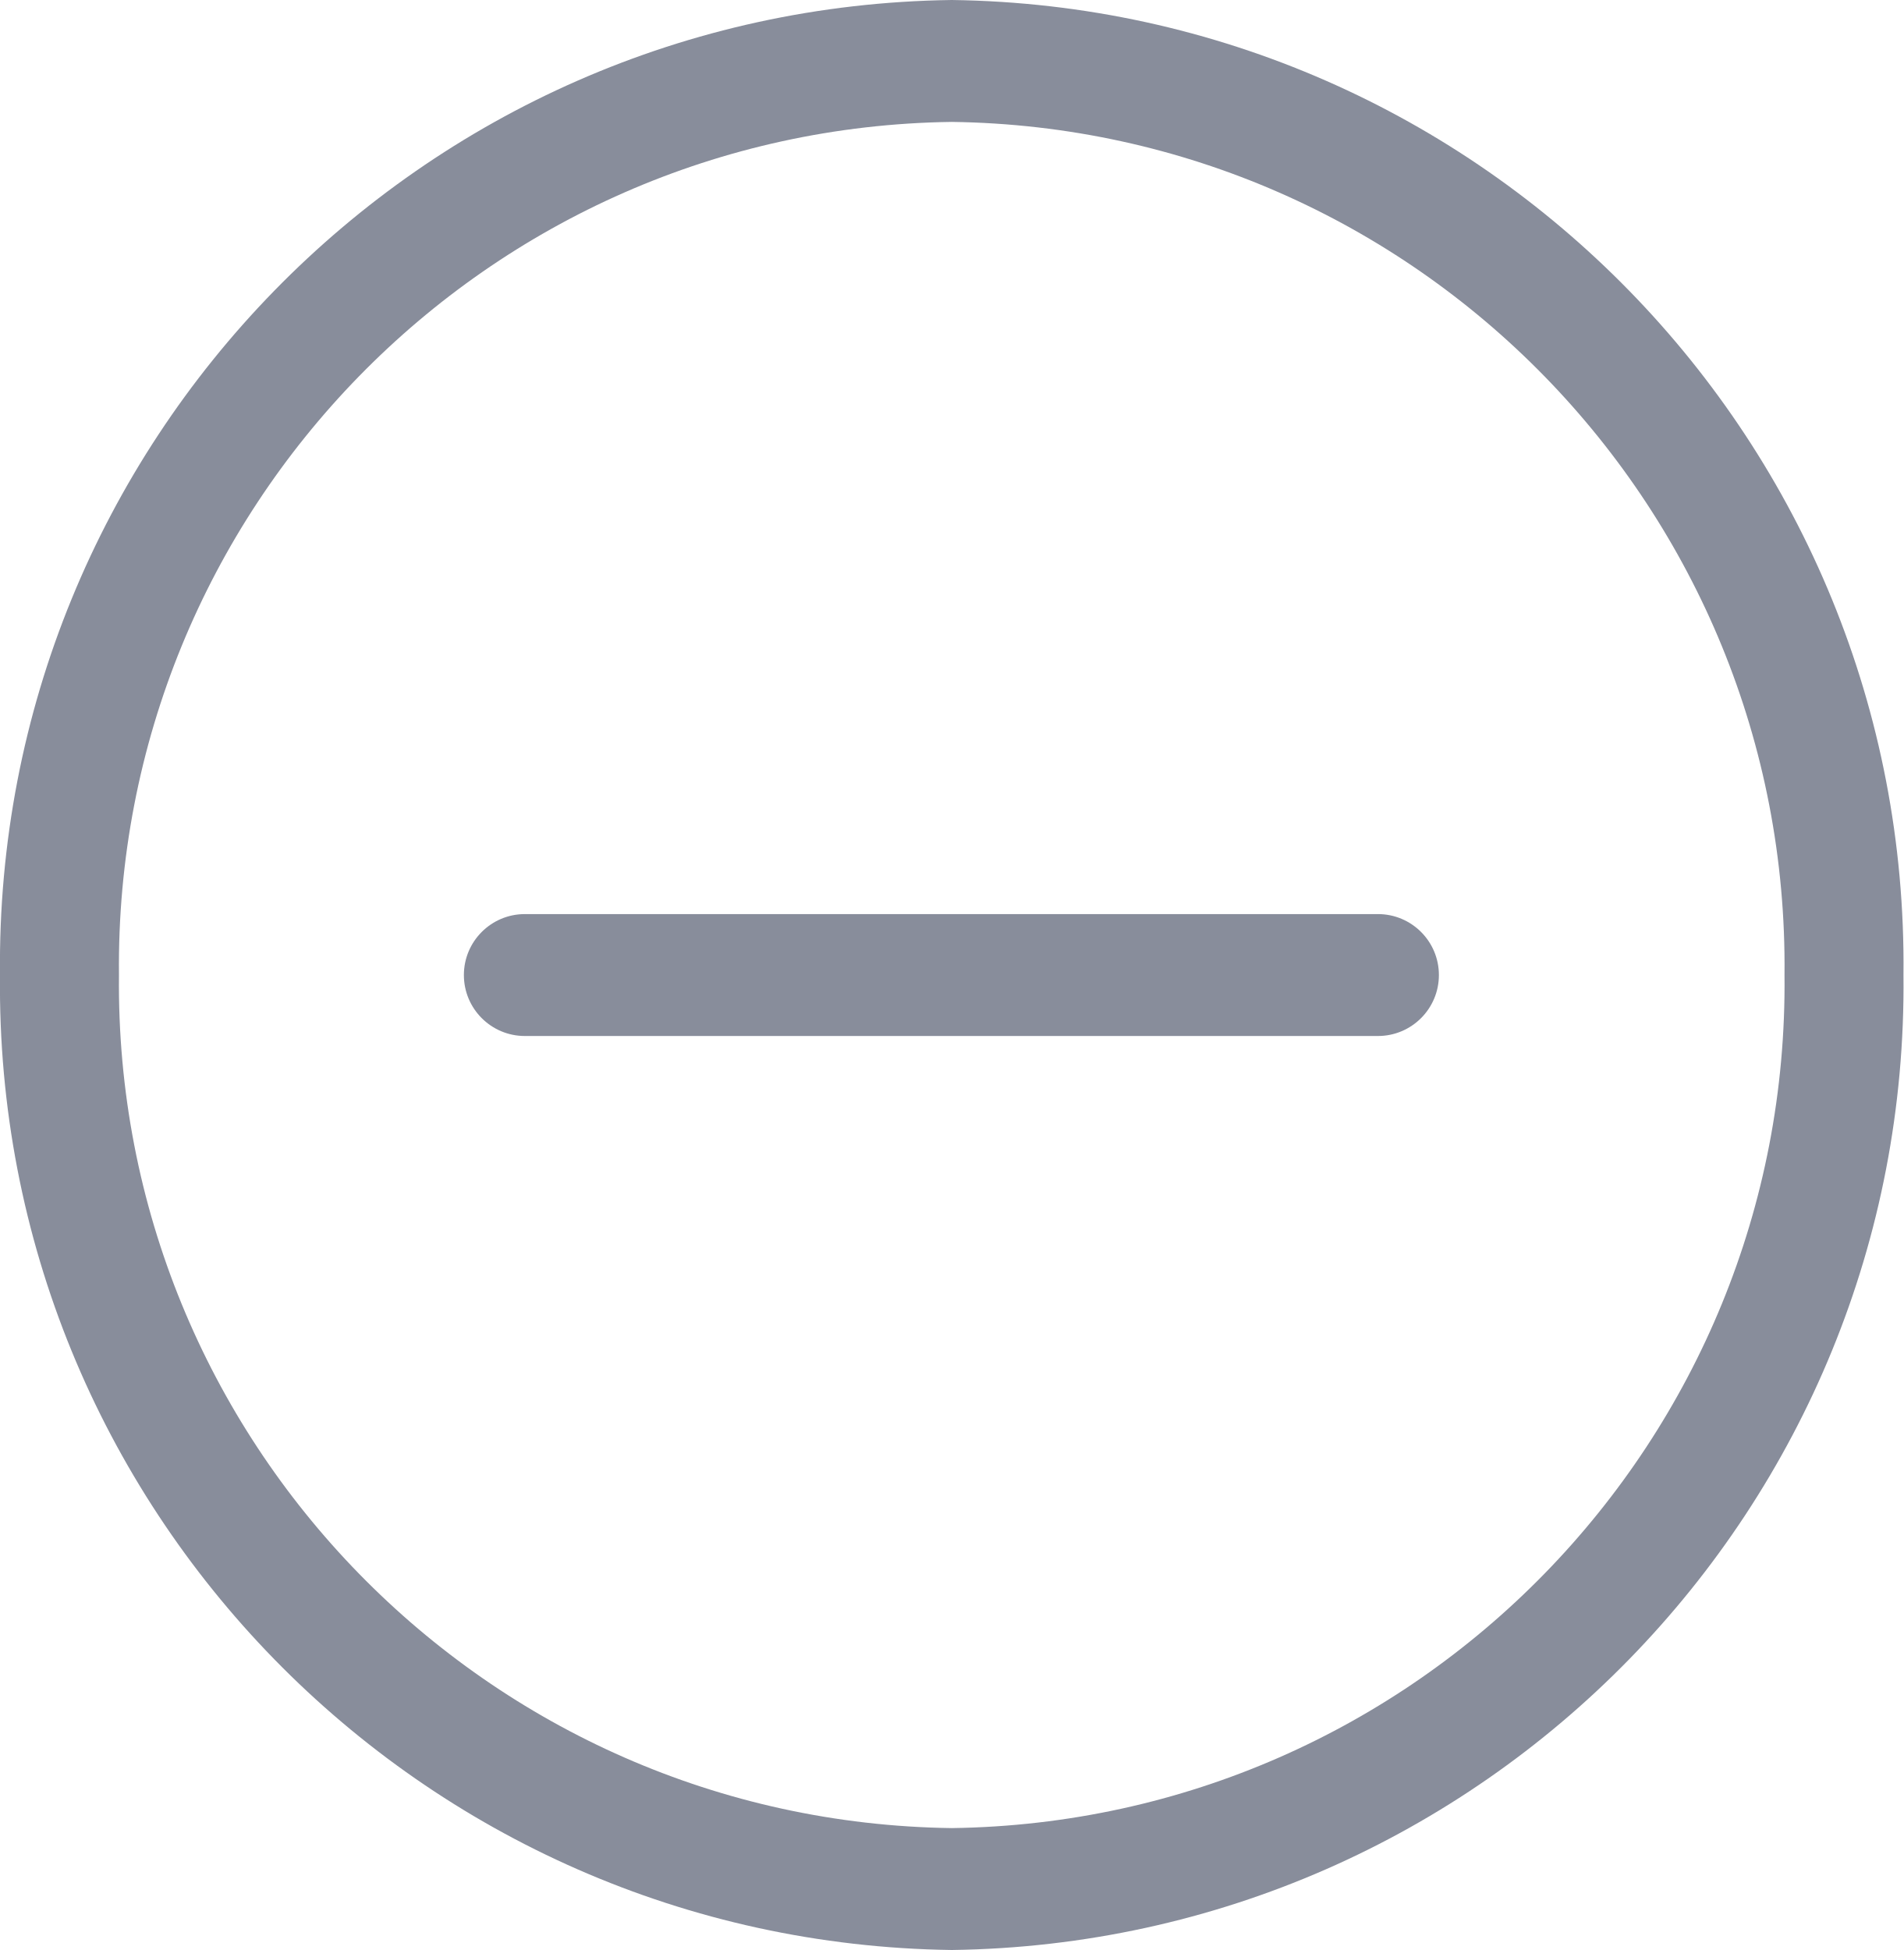
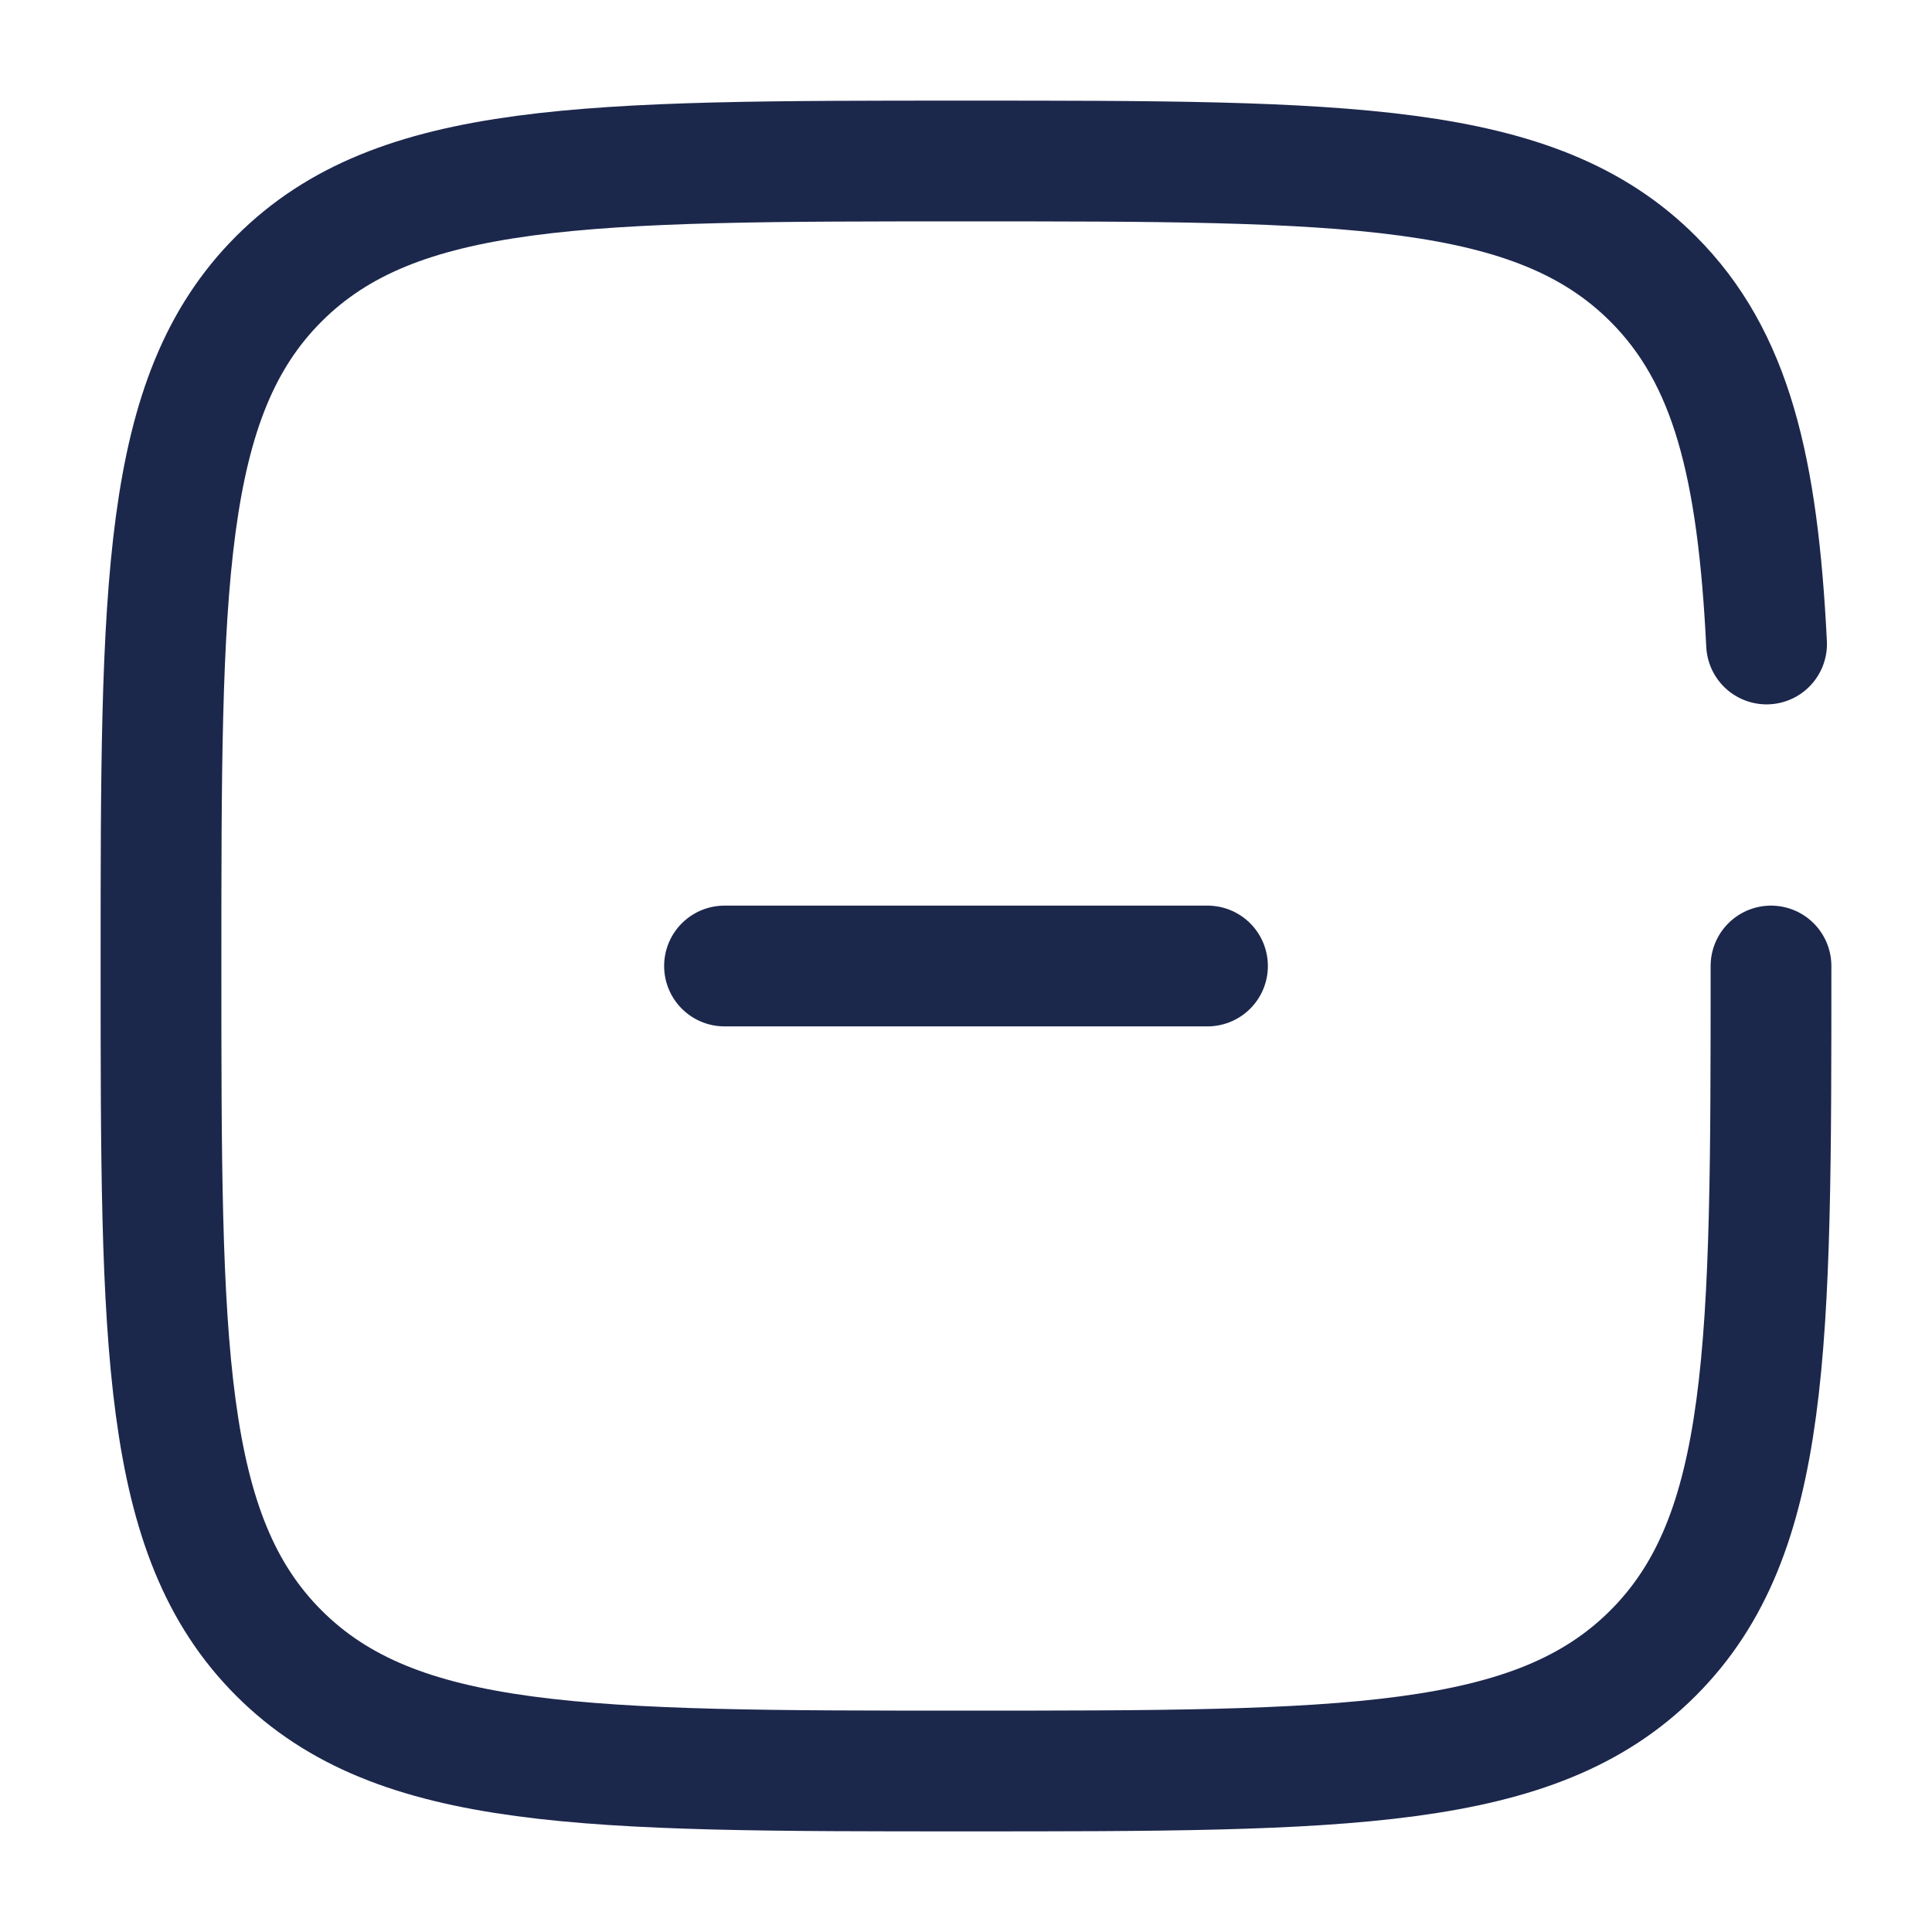
- <svg xmlns="http://www.w3.org/2000/svg" id="minus" width="22" height="22.538" viewBox="0 0 22 22.538">
-   <path id="Path_112" data-name="Path 112" d="M11,22.538A11.149,11.149,0,0,1,0,11.269,11.149,11.149,0,0,1,11,0,11.149,11.149,0,0,1,22,11.269,11.149,11.149,0,0,1,11,22.538ZM11,1.409a9.756,9.756,0,0,0-9.625,9.86A9.756,9.756,0,0,0,11,21.129a9.756,9.756,0,0,0,9.625-9.86A9.756,9.756,0,0,0,11,1.409Zm0,0" fill="#888d9b" />
-   <path id="Path_113" data-name="Path 113" d="M138.565,241.409H128.7a.7.7,0,1,1,0-1.409h9.86a.7.7,0,0,1,0,1.409Zm0,0" transform="translate(-122.634 -229.435)" fill="#888d9b" />
+ <svg xmlns="http://www.w3.org/2000/svg" viewBox="0 0 24 24" fill="none">
+   <g id="SVGRepo_bgCarrier" stroke-width="0" />
+   <g id="SVGRepo_tracerCarrier" stroke-linecap="round" stroke-linejoin="round" />
+   <g id="SVGRepo_iconCarrier">
+     <path d="M15 12H9" stroke="#1C274C" stroke-width="1.5" stroke-linecap="round" />
+     <path d="M22 12C22 16.714 22 19.071 20.535 20.535C19.071 22 16.714 22 12 22C7.286 22 4.929 22 3.464 20.535C2 19.071 2 16.714 2 12C2 7.286 2 4.929 3.464 3.464C4.929 2 7.286 2 12 2C16.714 2 19.071 2 20.535 3.464C21.509 4.438 21.836 5.807 21.945 8" stroke="#1C274C" stroke-width="1.5" stroke-linecap="round" />
+   </g>
</svg>
